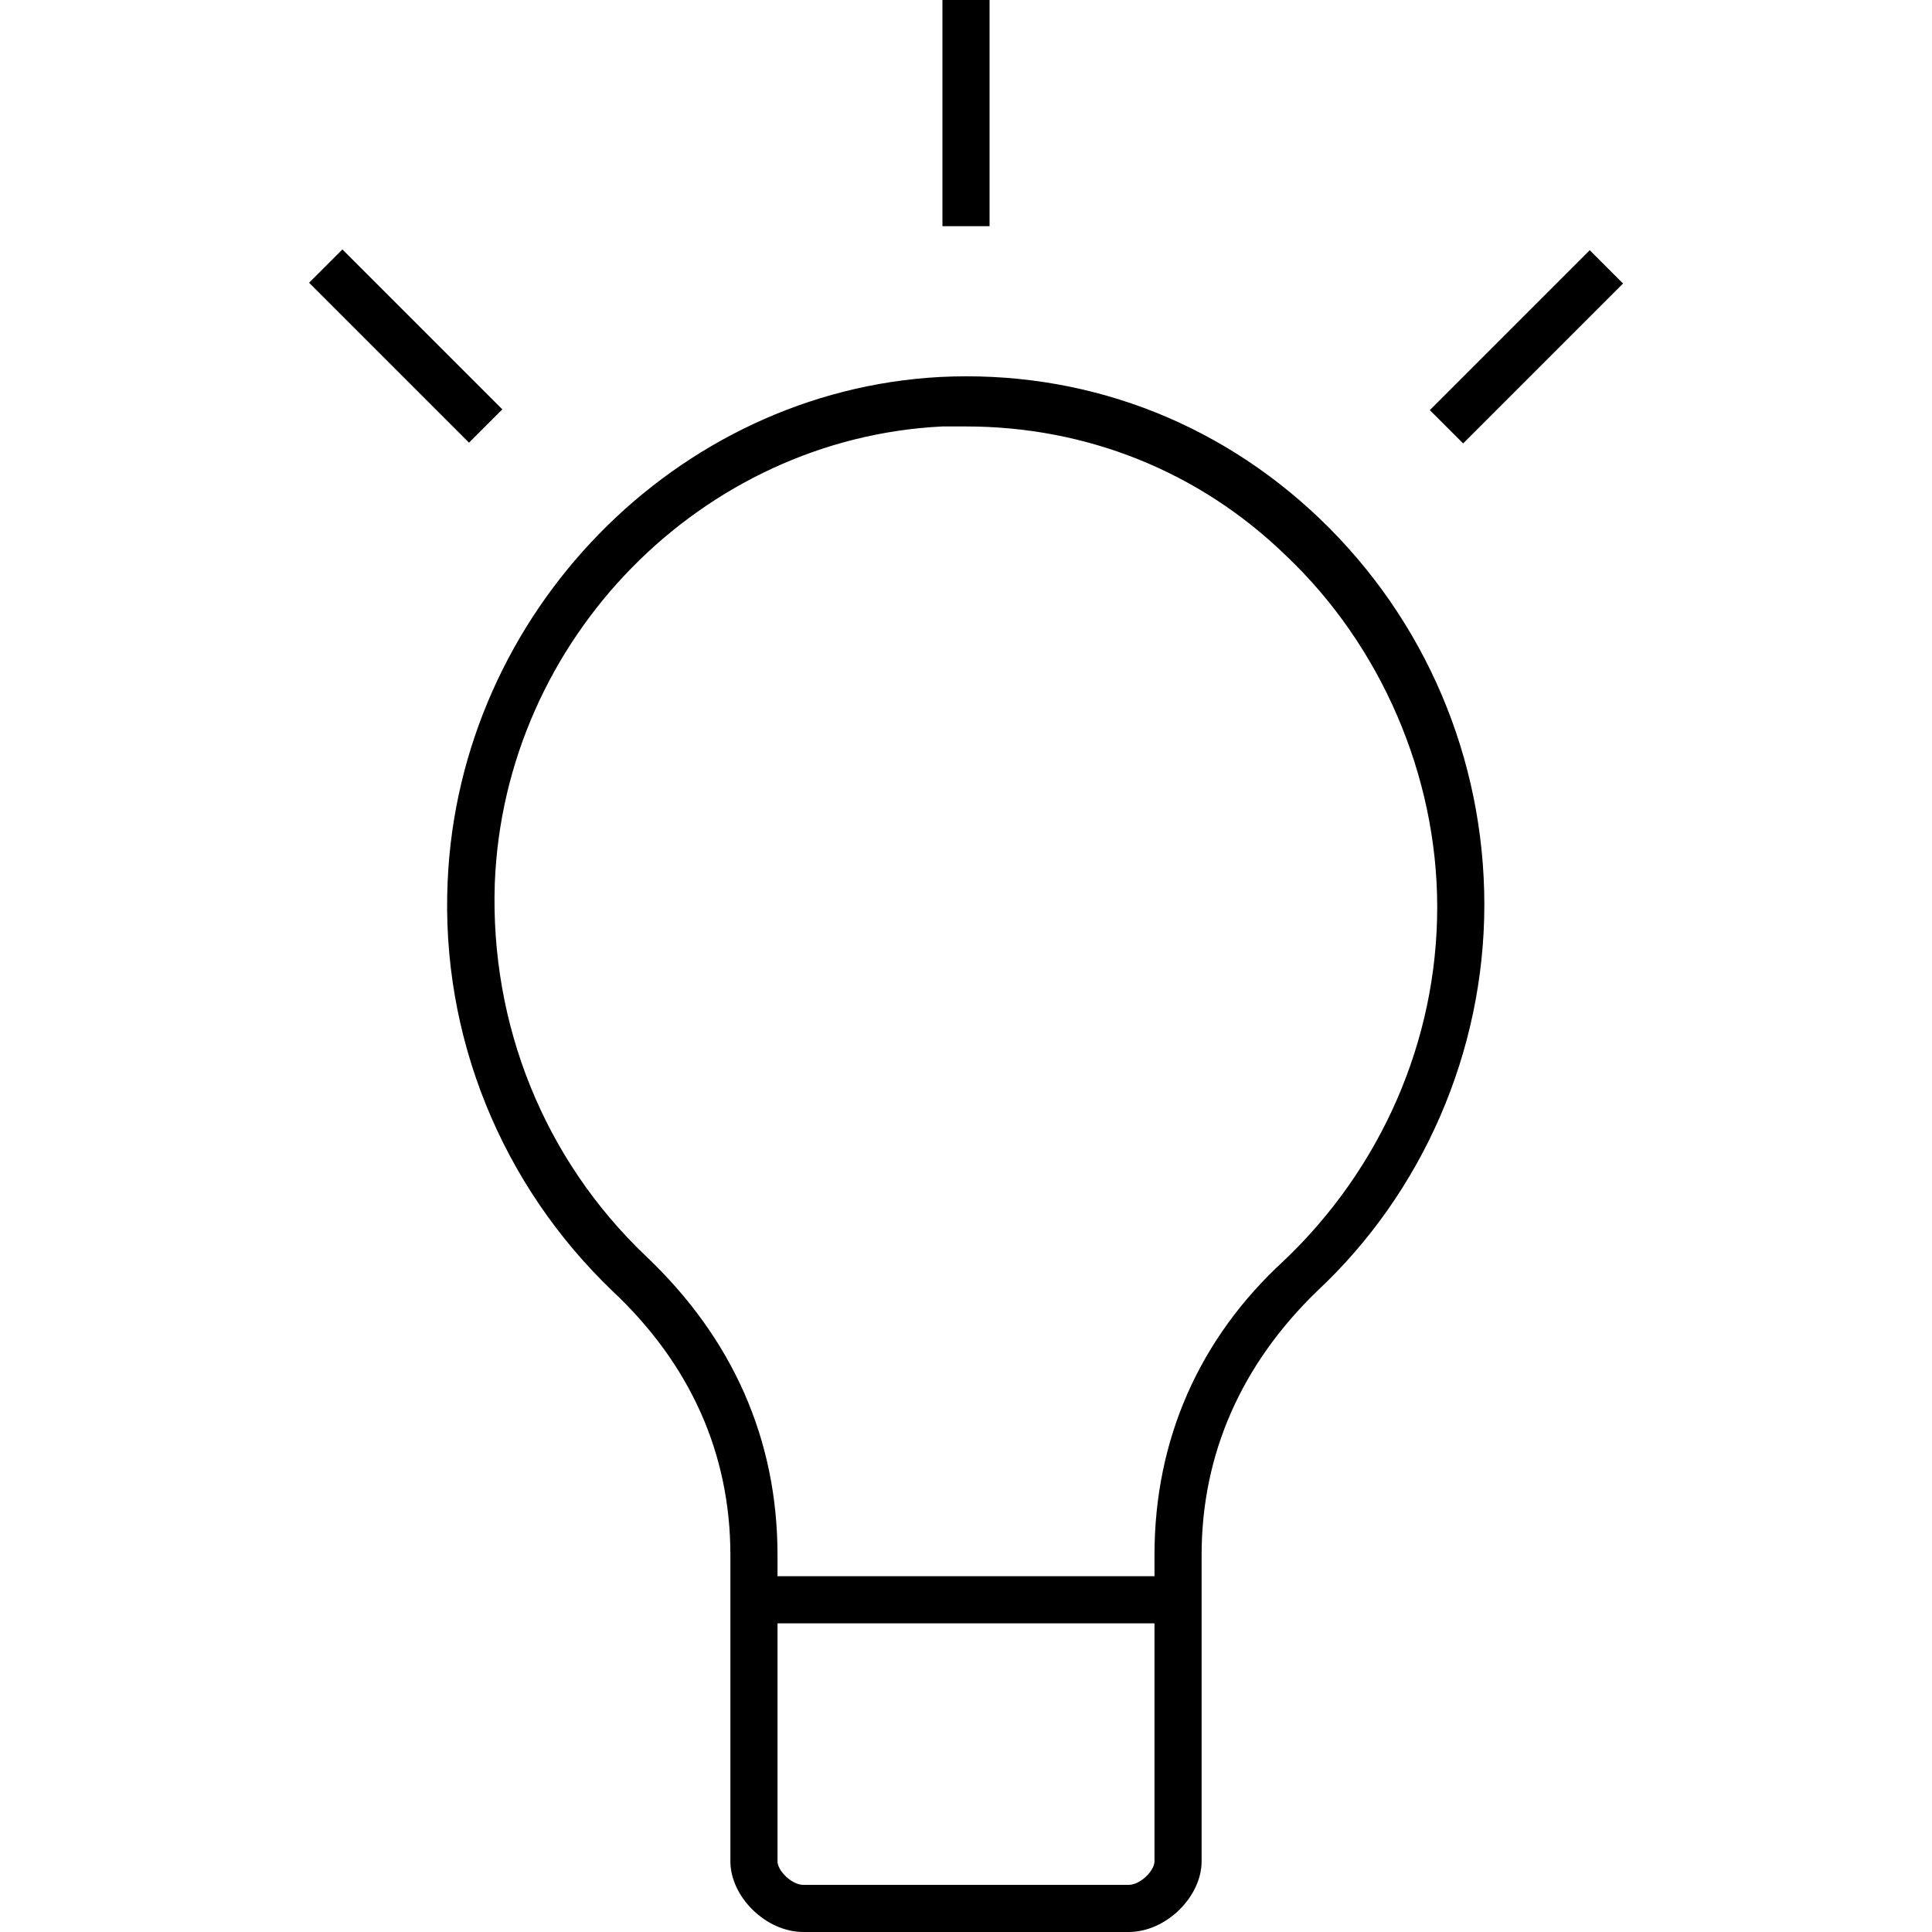
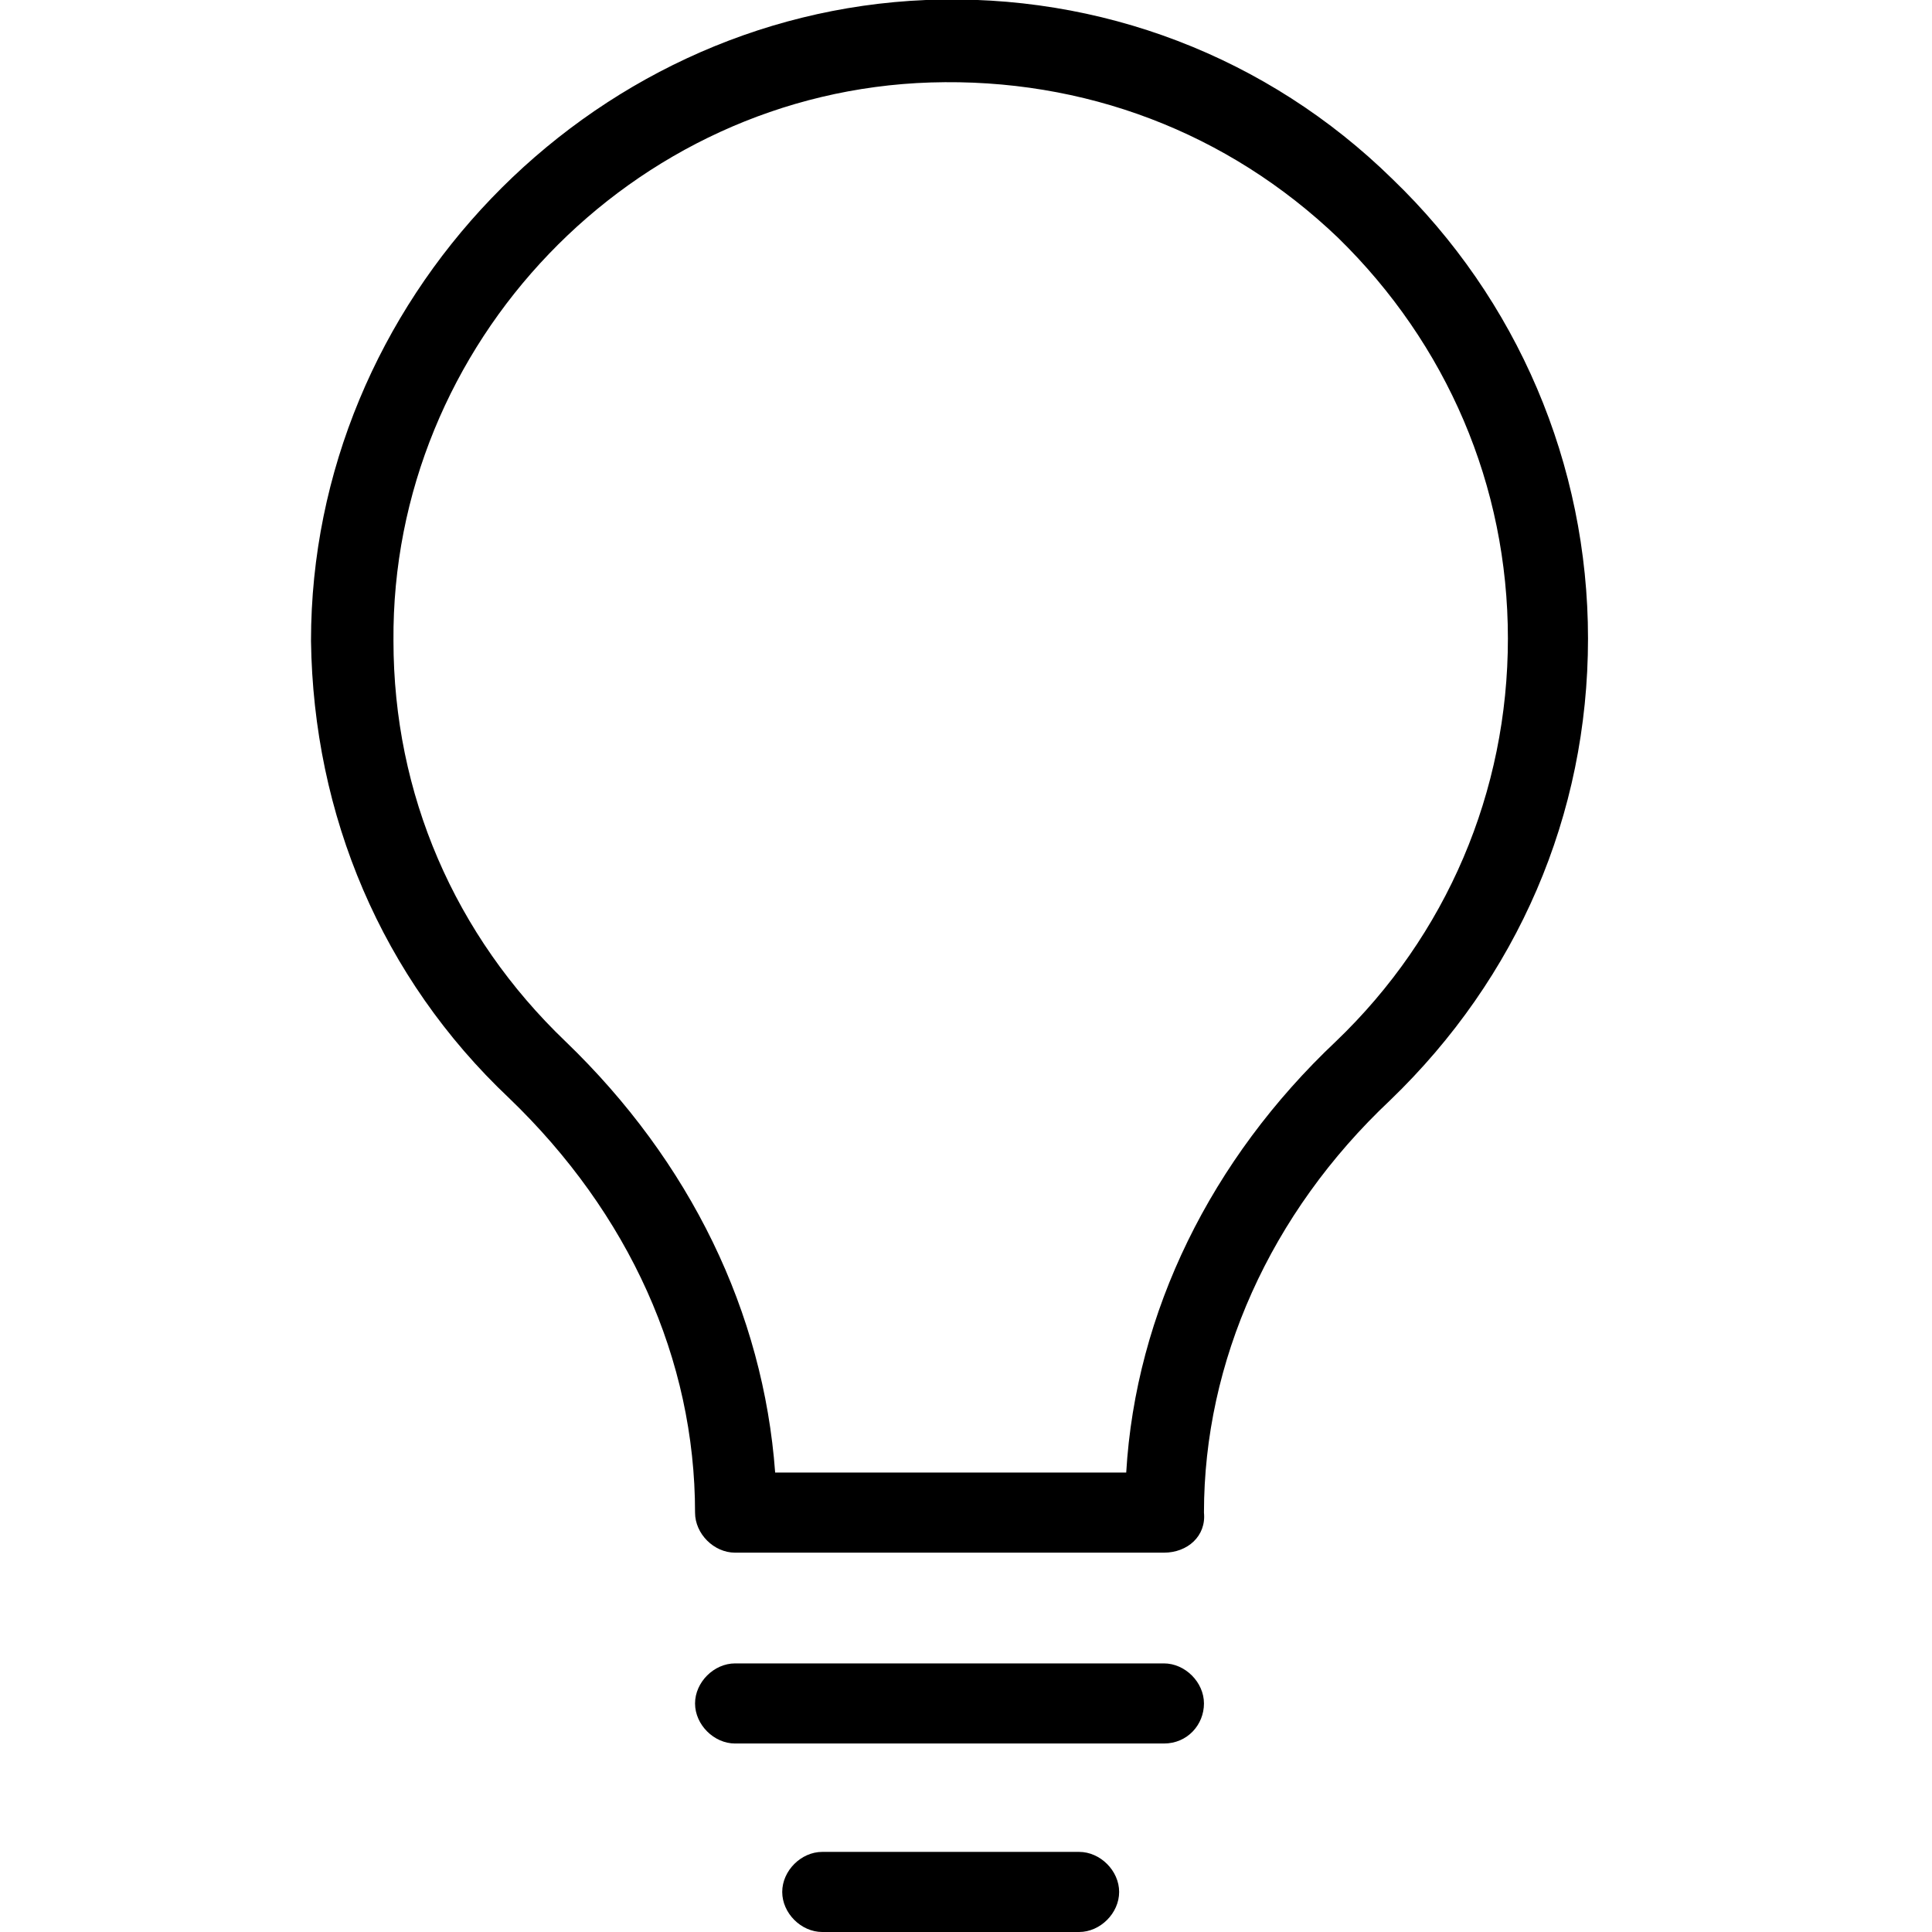
- <svg xmlns="http://www.w3.org/2000/svg" version="1.1" id="Layer_1" x="0px" y="0px" viewBox="0 0 82 82" style="enable-background:new 0 0 82 82;" xml:space="preserve">
+ <svg xmlns="http://www.w3.org/2000/svg" version="1.1" id="Layer_3" x="0px" y="0px" viewBox="0 0 82 82" style="enable-background:new 0 0 82 82;" xml:space="preserve">
  <g>
-     <path d="M26,54.8c3.3,3.1,5,6.9,5,11.2v13c0,1.5,1.5,3,3.1,3h13.8c1.6,0,3.1-1.5,3.1-3V66c0-4.3,1.7-8.1,4.9-11.2   c4.5-4.2,7.1-10.2,7.1-16.4S60.5,26.3,56,22c-4.4-4.2-10.1-6.3-16.1-6C28.7,16.6,19.5,26,19,37.4C18.7,44,21.3,50.3,26,54.8z    M49,79c0,0.4-0.6,1-1.1,1H34.1c-0.5,0-1.1-0.6-1.1-1V68.9h16V79z M21,37.5c0.4-10.4,8.8-18.9,19-19.4c0.3,0,0.7,0,1,0   c5.1,0,9.9,1.9,13.6,5.5c4,3.8,6.4,9.3,6.4,14.9c0,5.7-2.4,11.1-6.5,15C50.9,56.8,49,61.1,49,66v0.9H33V66c0-4.9-1.9-9.2-5.6-12.7   C23.1,49.2,20.8,43.5,21,37.5z" />
-     <rect x="40" width="2" height="9.6" />
-     <rect x="60" y="13.7" transform="matrix(0.7071 -0.7071 0.7071 0.7071 8.5722 50.1457)" width="9.6" height="2" />
-     <rect x="16.2" y="9.9" transform="matrix(0.7071 -0.7071 0.7071 0.7071 -5.3368 16.4552)" width="2" height="9.6" />
+     <g>
+       <g>
+         <g>
+           <path d="M49.4,65.9H31.2c-0.9,0-1.7-0.8-1.7-1.7c0-6.5-2.8-12.7-7.9-17.6c-5.4-5.1-8.3-12-8.4-19.4C13.2,12.8,24.9,0.6,39.3,0      c7.4-0.3,14.5,2.4,19.8,7.6c5.3,5.1,8.3,12.1,8.3,19.5c0,7.5-3,14.4-8.4,19.6c-5.1,4.8-7.9,11.1-7.9,17.5      C51.2,65.2,50.4,65.9,49.4,65.9z M32.9,64.2L32.9,64.2L32.9,64.2z M32.9,62.5h14.9c0.4-6.8,3.6-13.3,8.9-18.3      c4.7-4.5,7.3-10.6,7.3-17.1c0-6.5-2.6-12.5-7.2-17c-4.7-4.5-10.8-6.8-17.3-6.6C26.8,3.9,16.6,14.6,16.7,27.2      c0,6.5,2.6,12.5,7.3,17C29.3,49.3,32.4,55.7,32.9,62.5z" />
+         </g>
+       </g>
+     </g>
+     <g>
+       <g>
+         <g>
+           <path d="M49.4,74H31.2c-0.9,0-1.7-0.8-1.7-1.7s0.8-1.7,1.7-1.7h18.2c0.9,0,1.7,0.8,1.7,1.7S50.4,74,49.4,74z" />
+         </g>
+       </g>
+     </g>
+     <g>
+       <g>
+         <g>
+           <path d="M45.8,82H34.9c-0.9,0-1.7-0.8-1.7-1.7s0.8-1.7,1.7-1.7h10.9c0.9,0,1.7,0.8,1.7,1.7S46.7,82,45.8,82z" />
+         </g>
+       </g>
+     </g>
  </g>
</svg>
